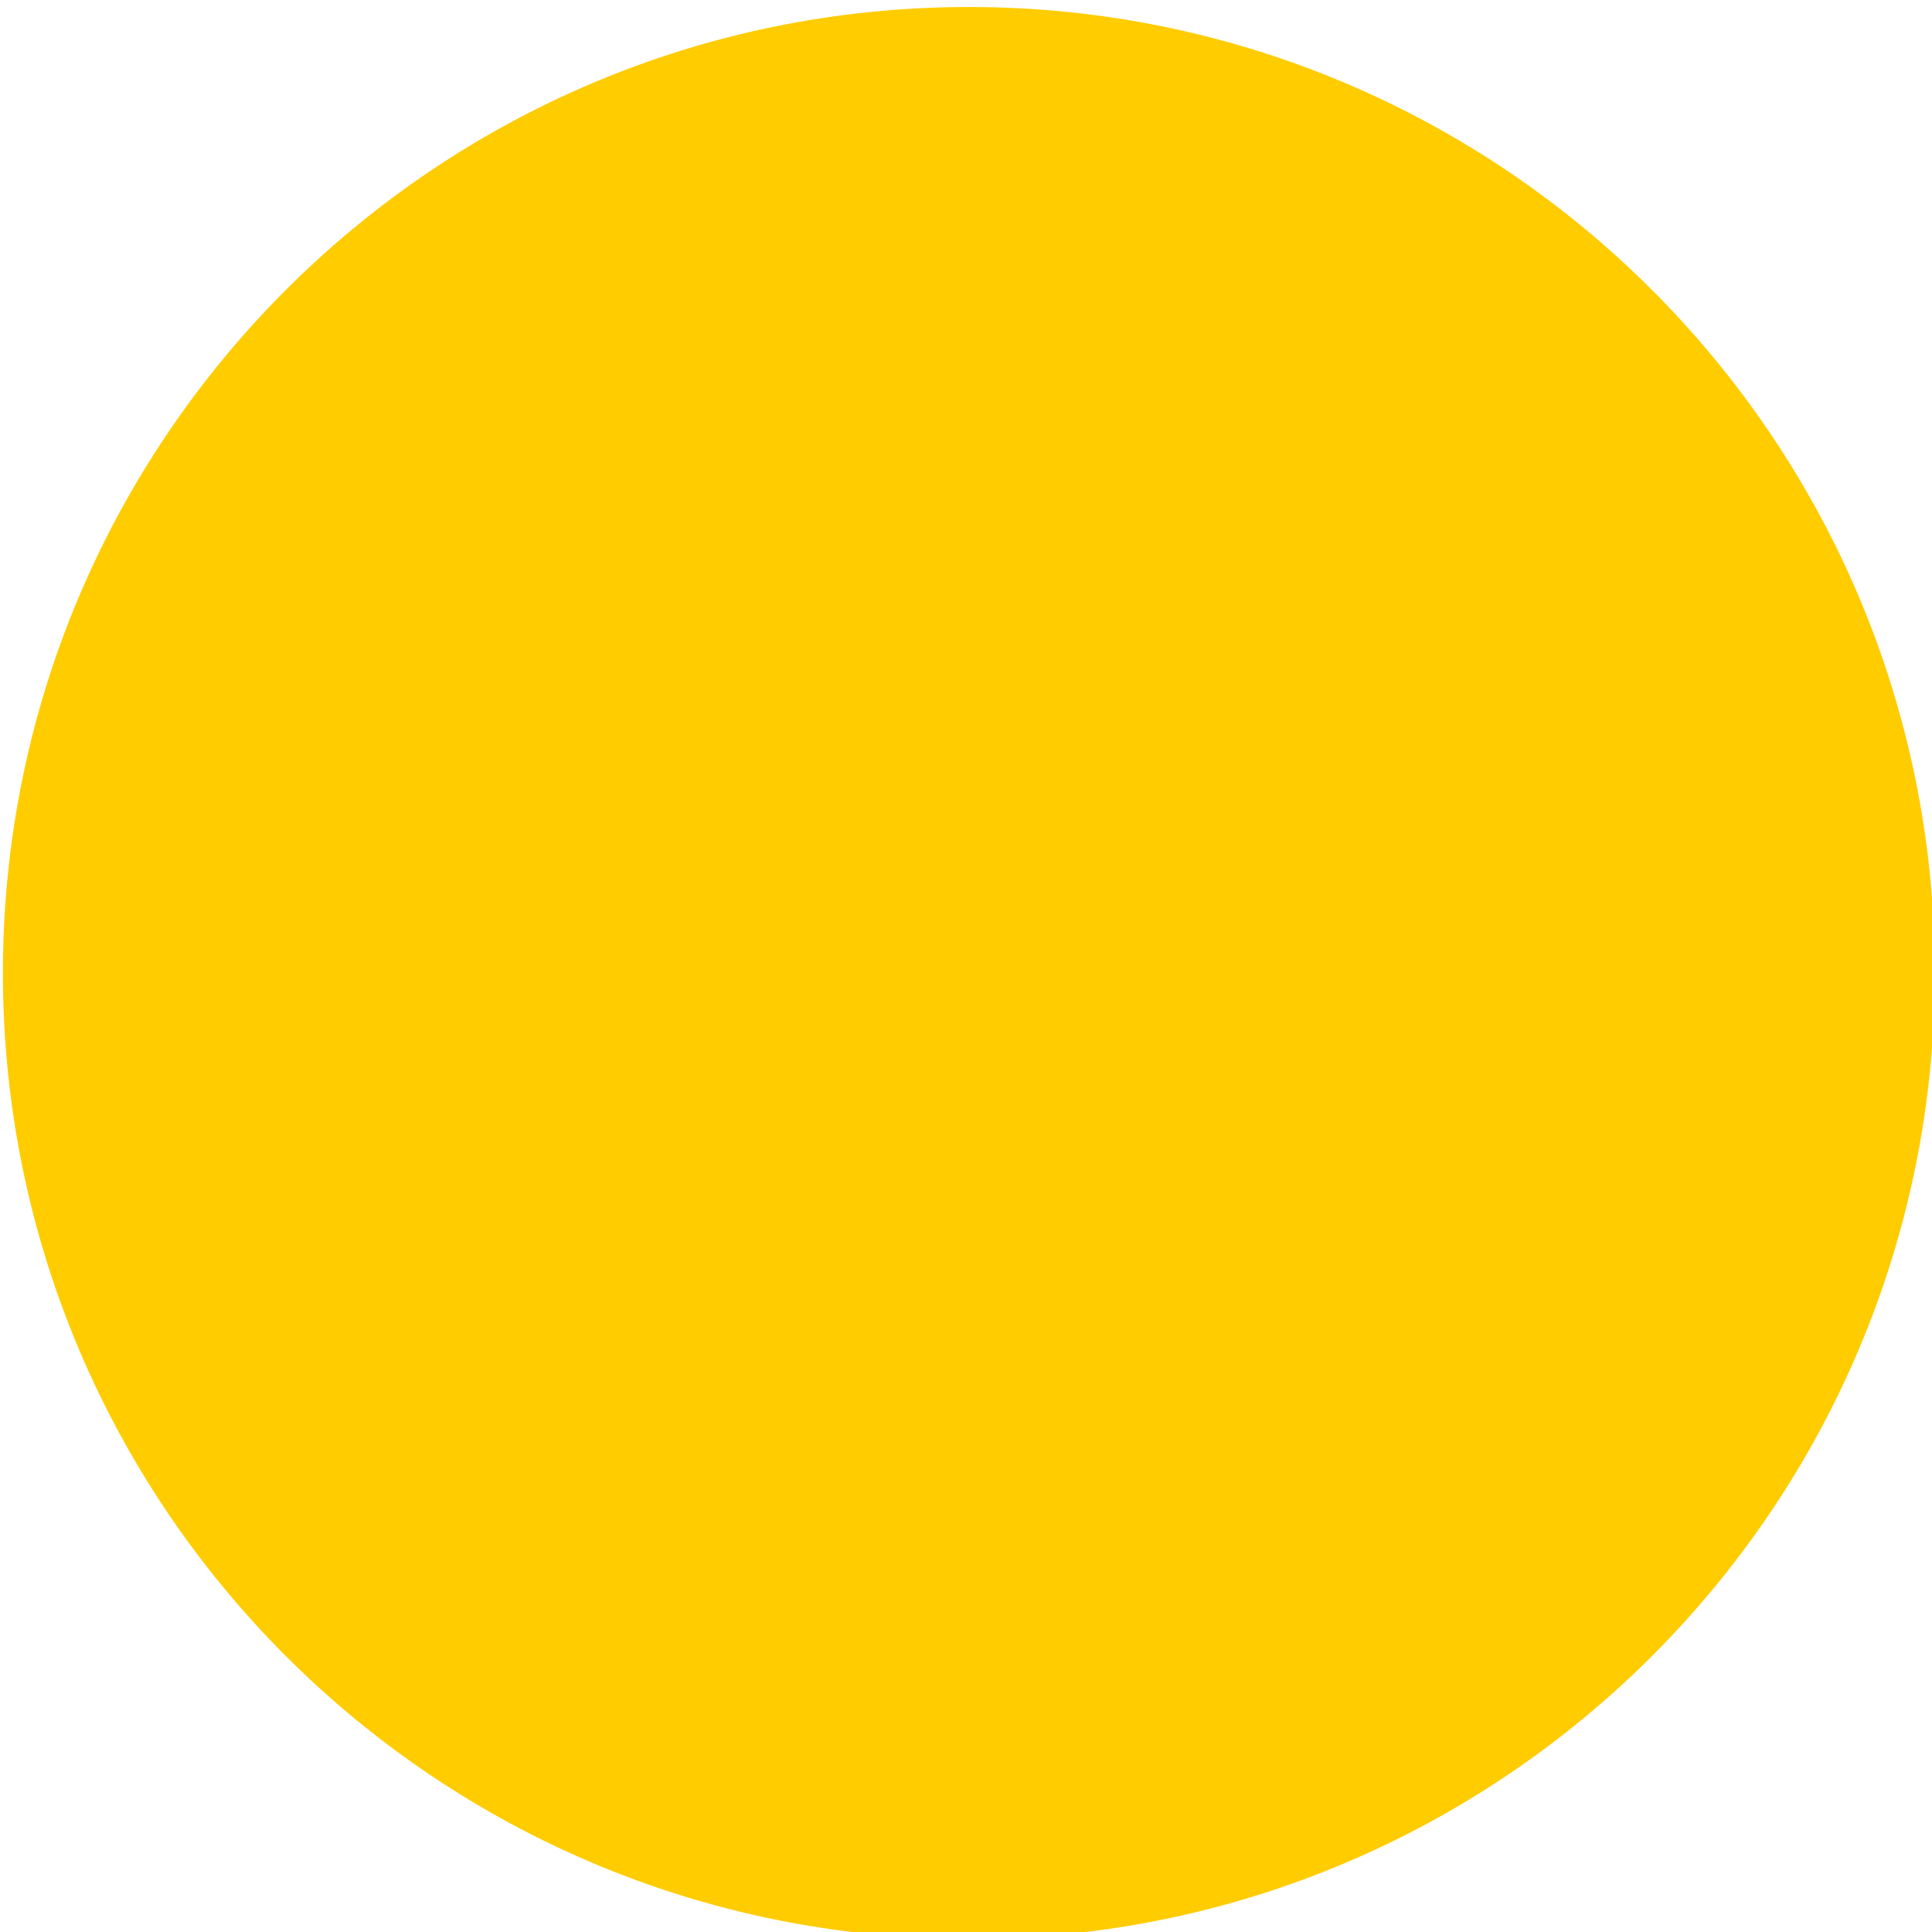
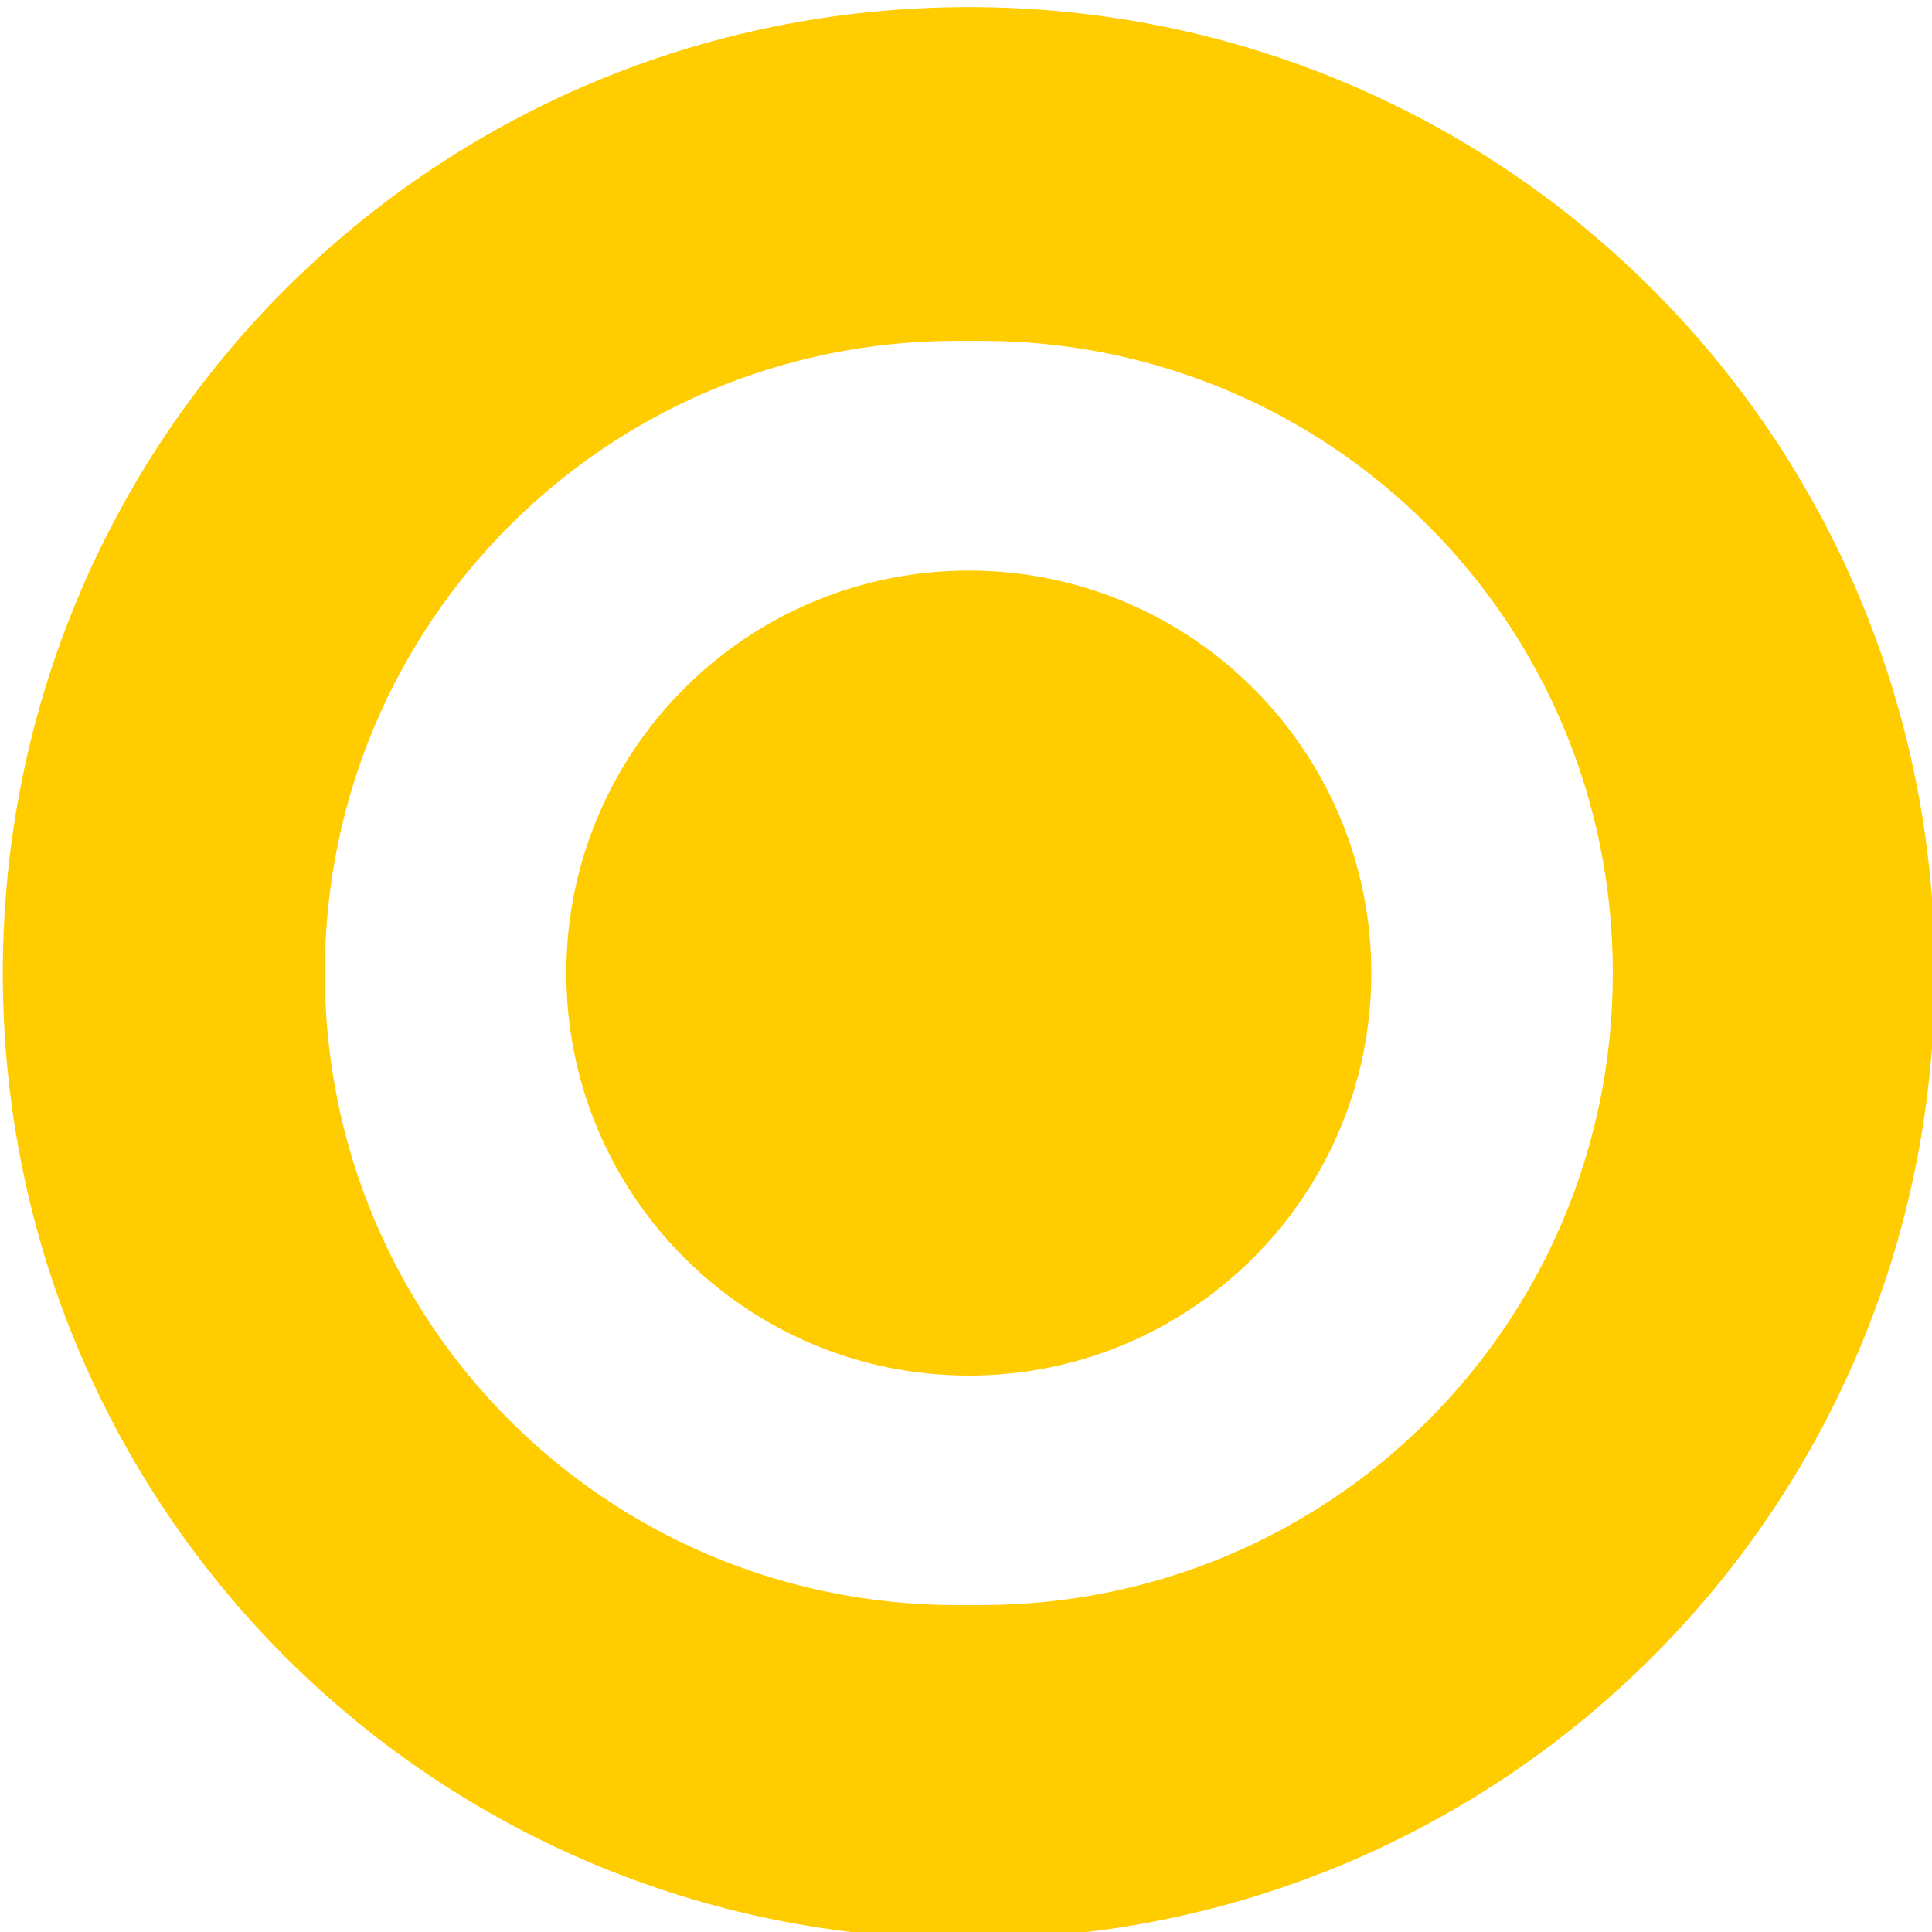
<svg xmlns="http://www.w3.org/2000/svg" version="1.1" id="Layer_1" x="0px" y="0px" viewBox="0 0 24 24" xml:space="preserve" width="24" height="24">
  <defs id="defs21" />
-   <rect style="fill:#ffcc00;stroke-width:3.6;stroke-linecap:round;stroke-linejoin:round" id="rect850" width="24" height="24" x="0.036" y="0.087" ry="12" />
+   <path id="rect850" style="fill:#ffcc00;stroke-width:3.6;stroke-linecap:round;stroke-linejoin:round" d="M 12.035 0.088 C 5.387 0.088 0.035 5.44 0.035 12.088 C 0.035 18.736 5.387 24.088 12.035 24.088 C 18.683 24.088 24.035 18.736 24.035 12.088 C 24.035 5.44 18.683 0.088 12.035 0.088 z M 11.889 4.234 L 12.184 4.234 C 16.534 4.234 20.035 7.737 20.035 12.088 C 20.035 16.438 16.534 19.939 12.184 19.939 L 11.889 19.939 C 7.538 19.939 4.035 16.438 4.035 12.088 C 4.035 7.737 7.538 4.234 11.889 4.234 z " />
+   <rect style="opacity:1;fill:#ffcc00;stroke-width:3.476;stroke-linecap:round;stroke-linejoin:round;fill-opacity:1" id="rect970" width="10" height="10" x="7.035" y="7.088" ry="5" />
</svg>
